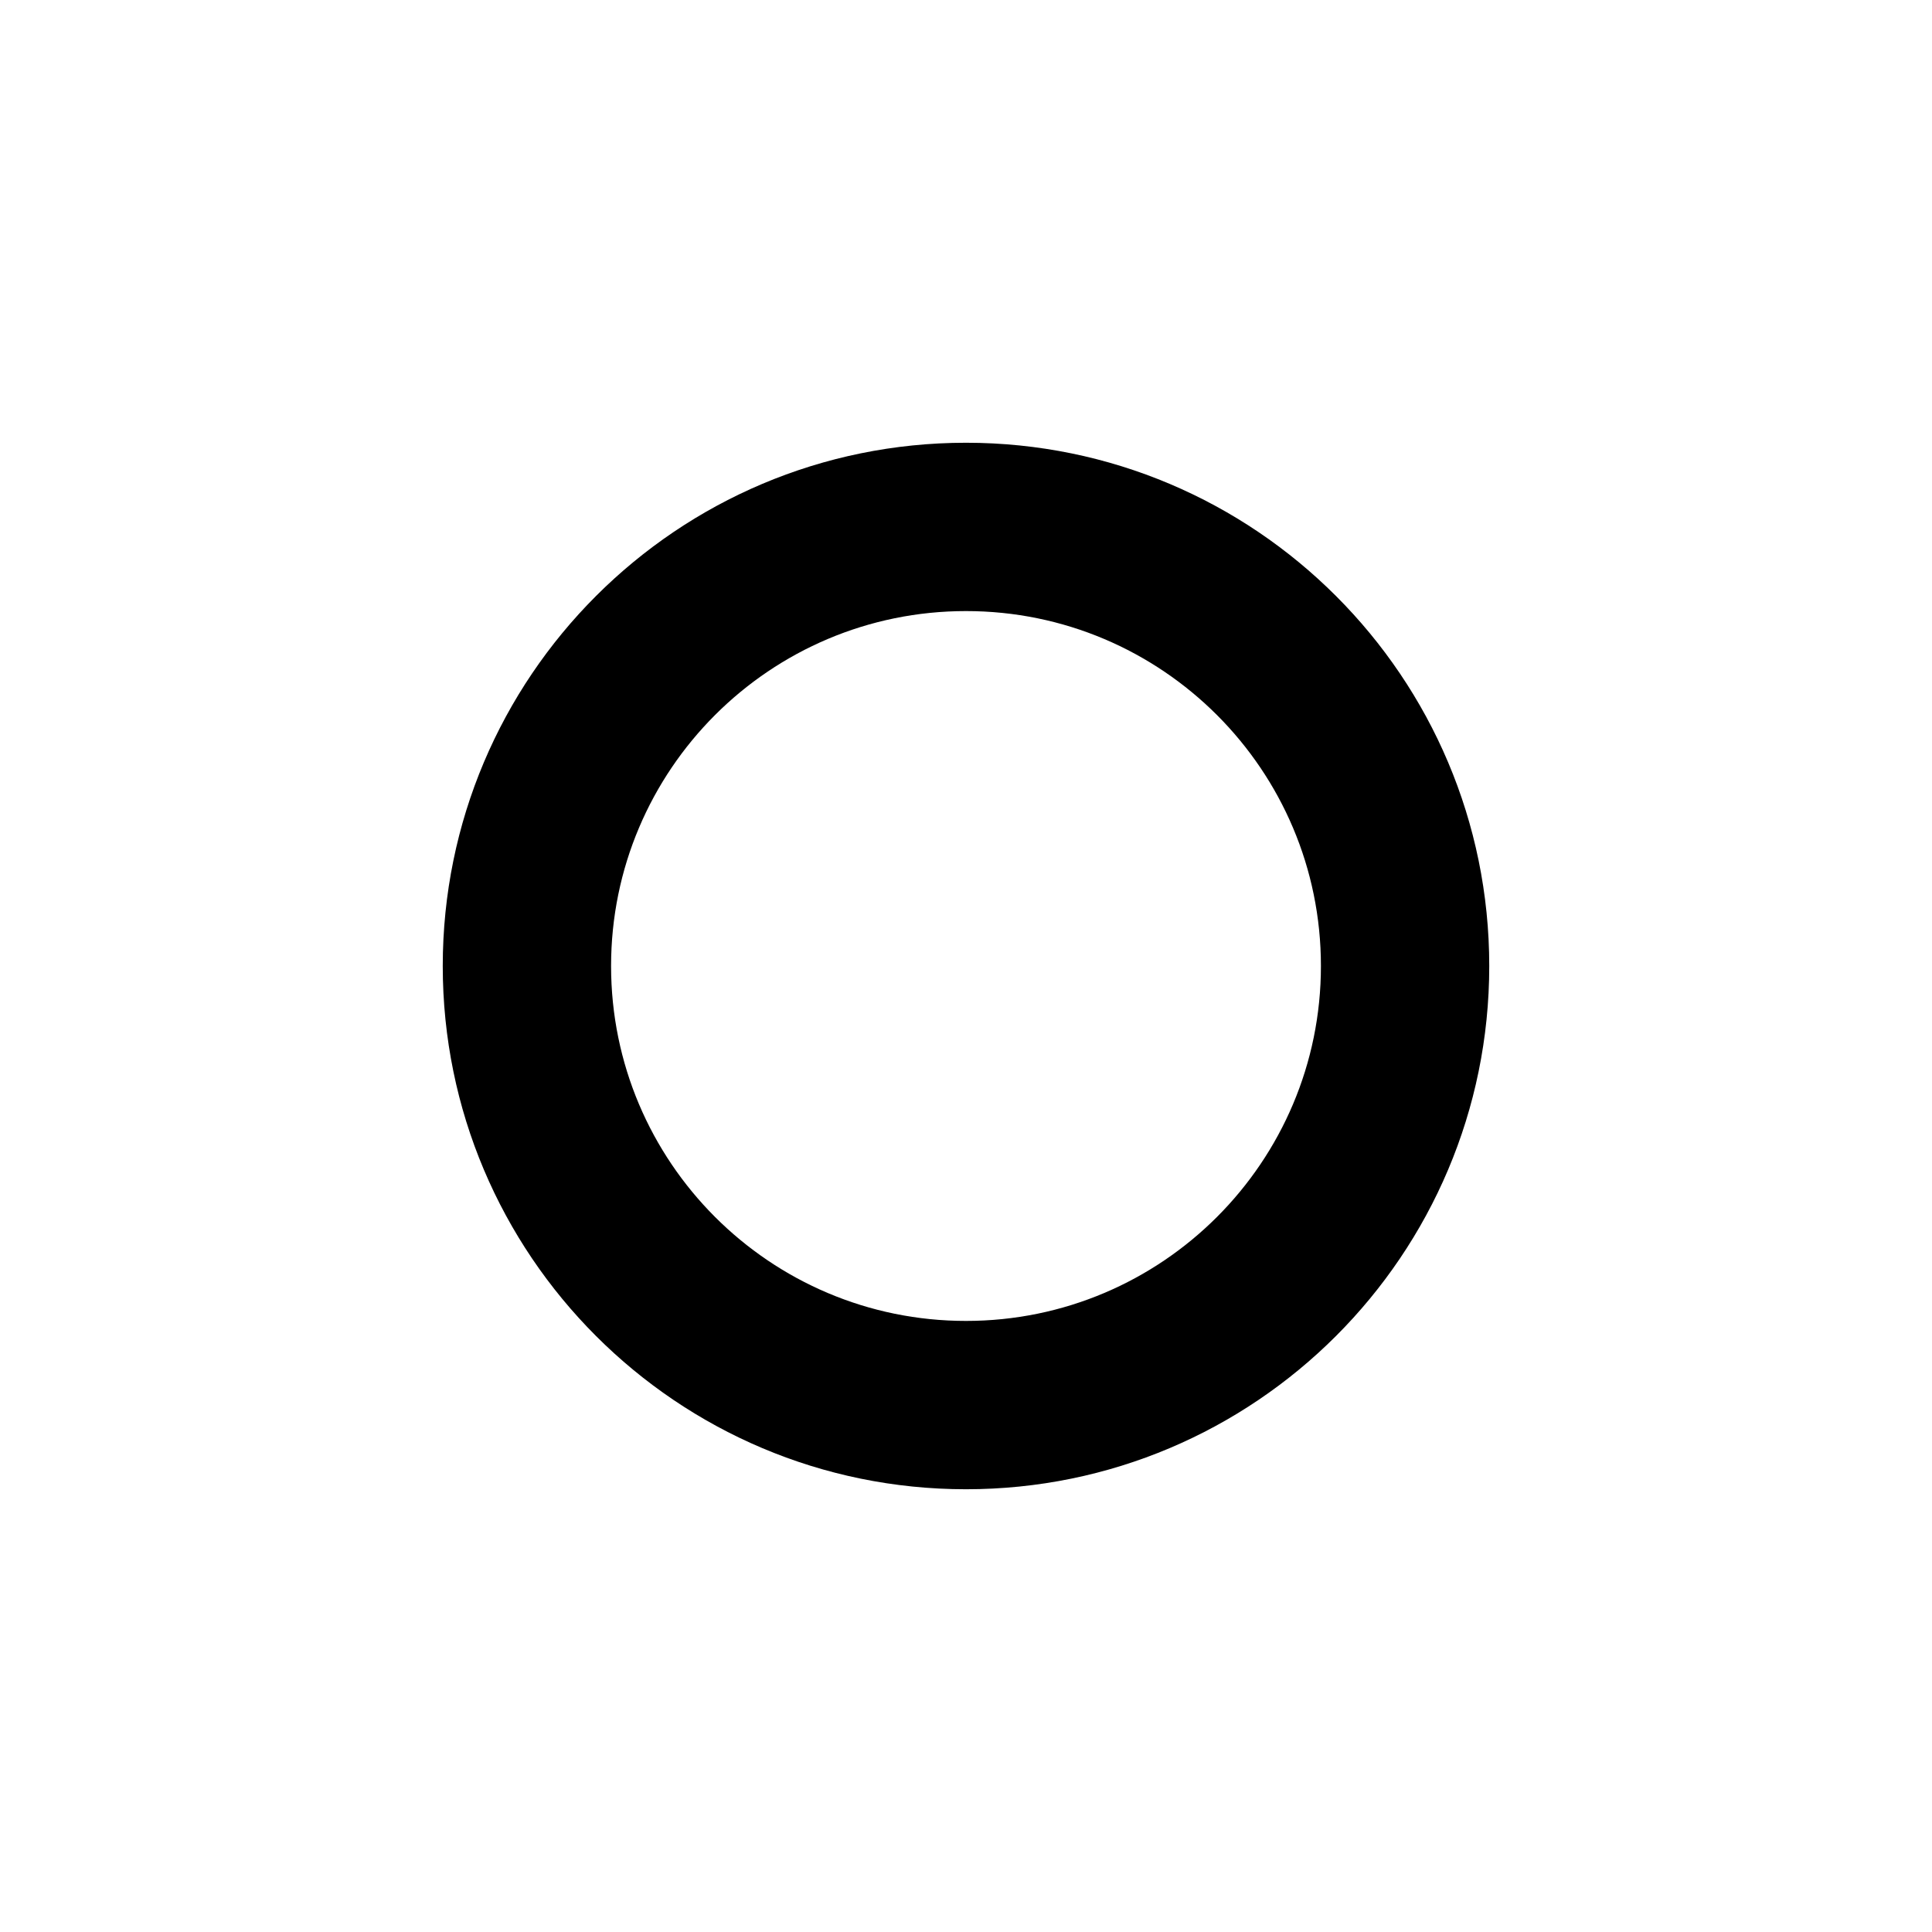
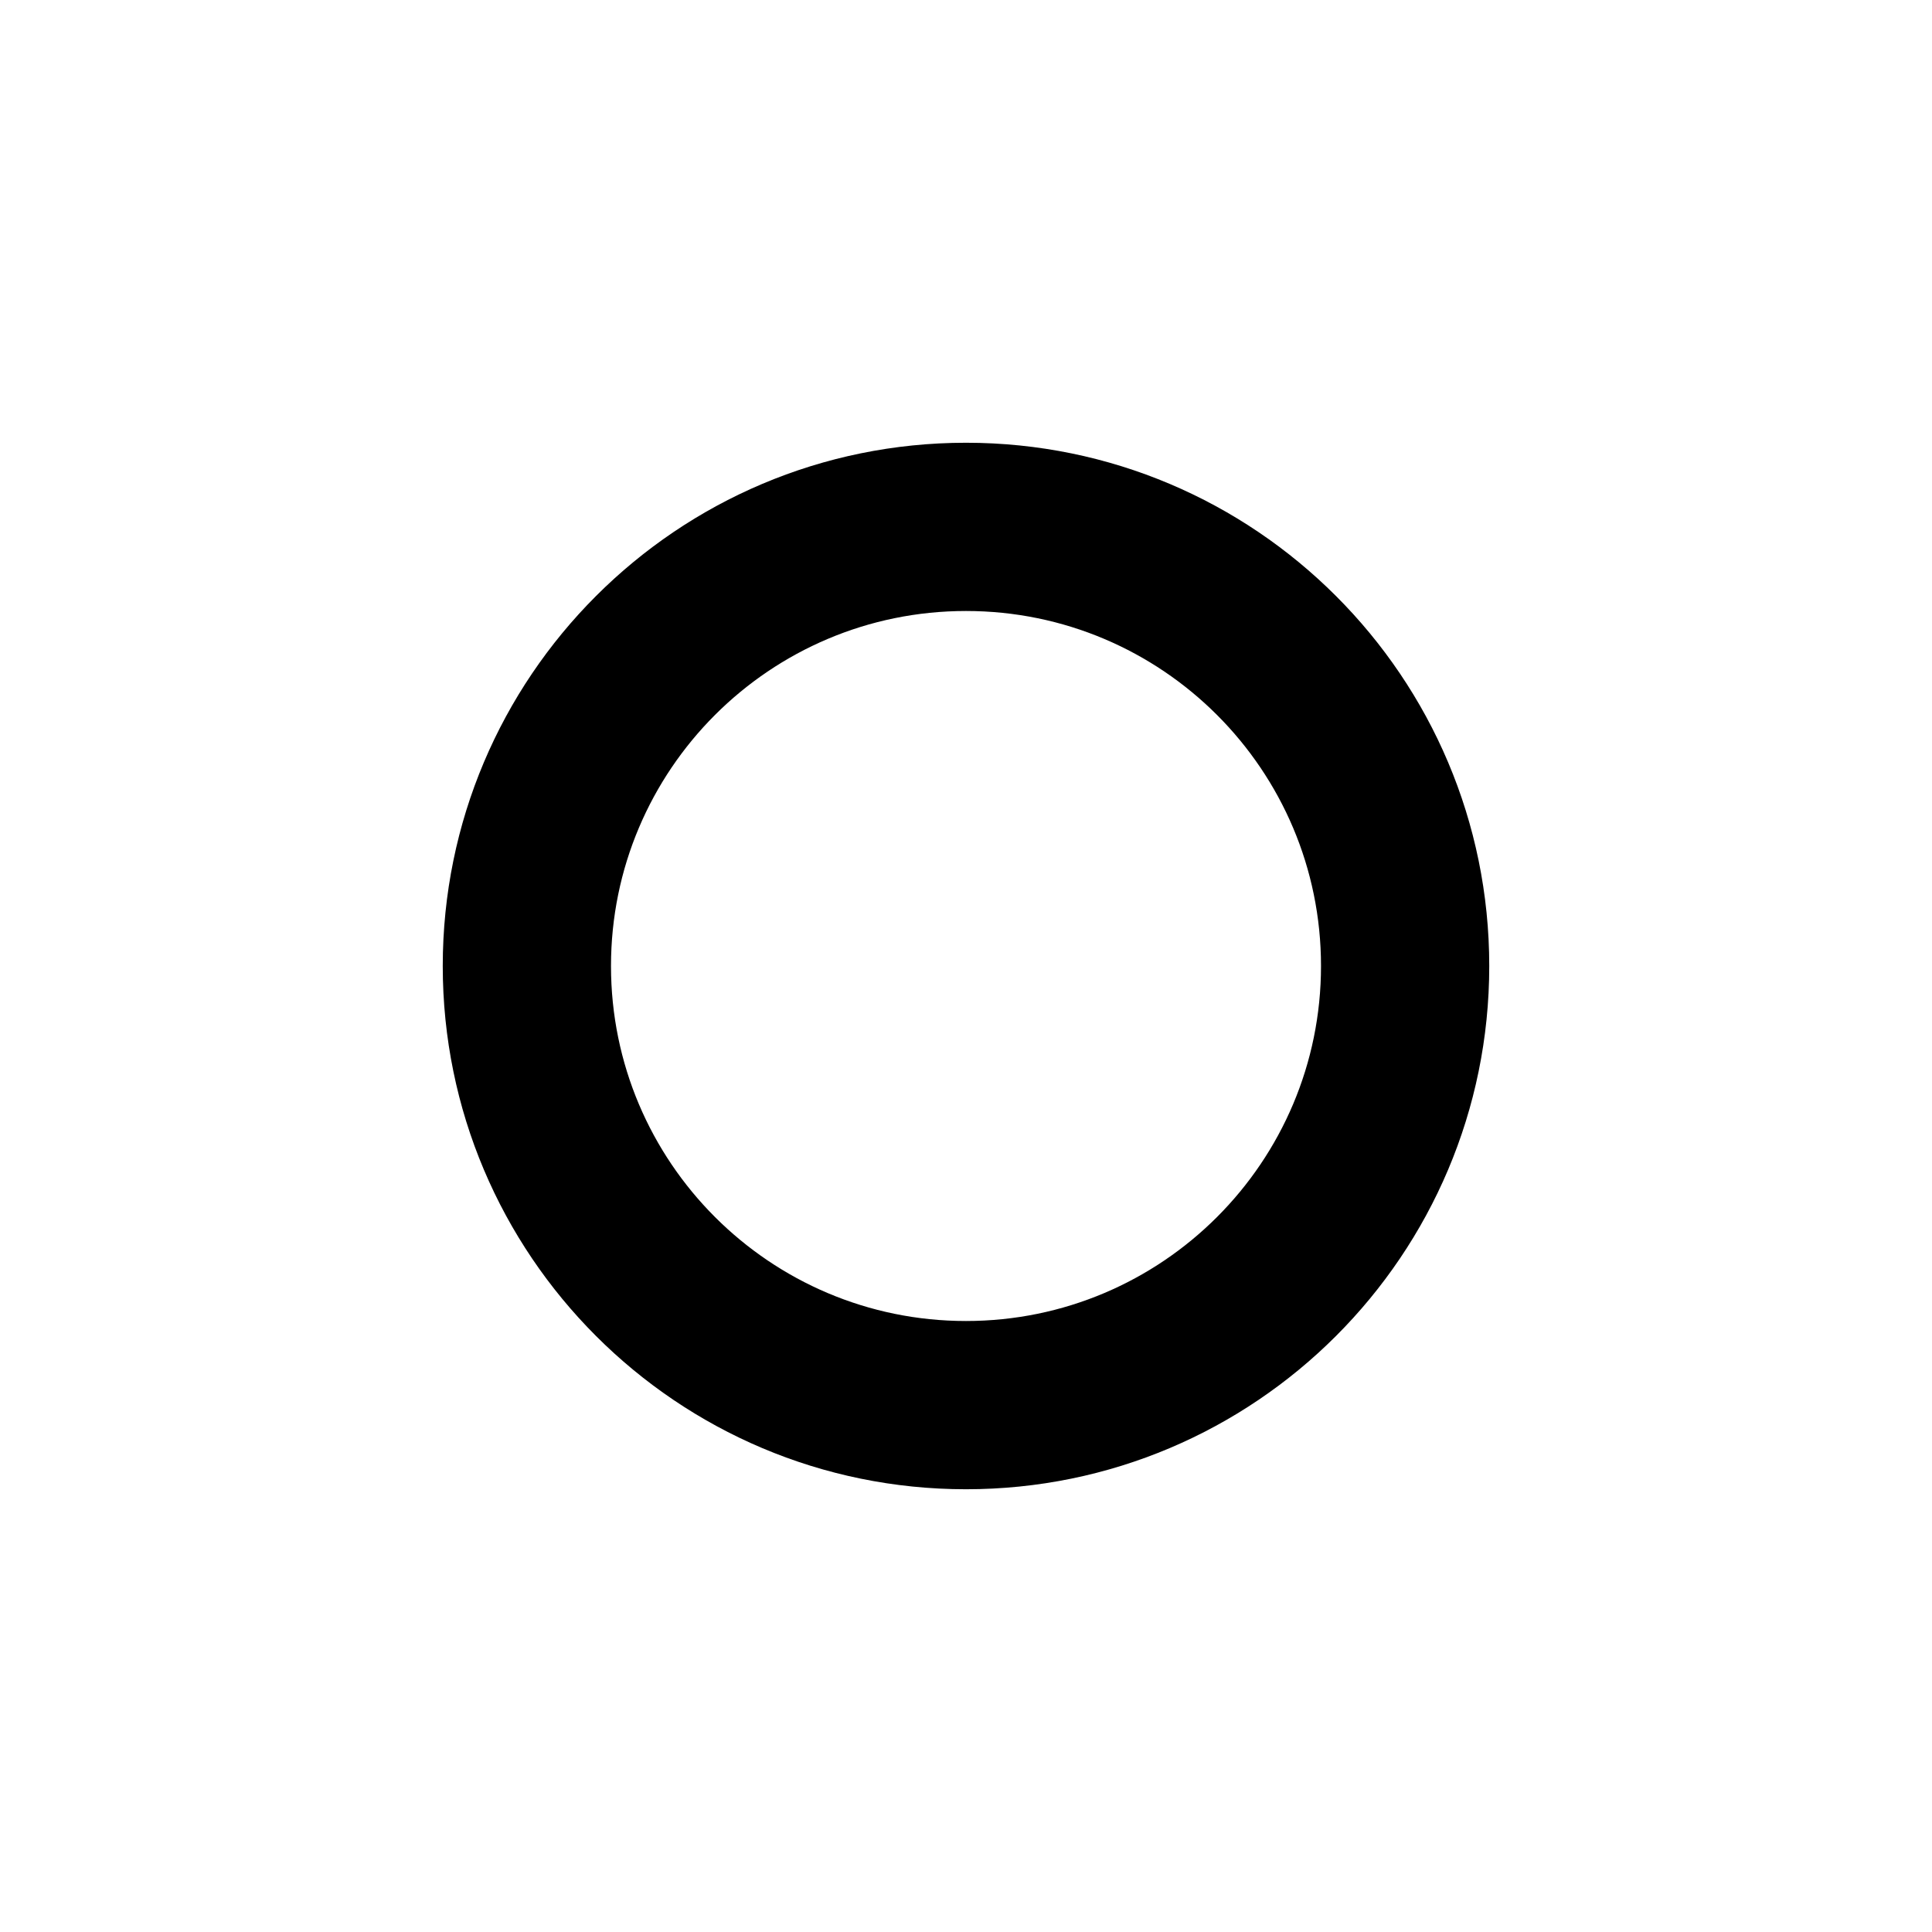
- <svg xmlns="http://www.w3.org/2000/svg" width="24" height="24" viewBox="0 0 24 24" fill="none">
-   <path fill-rule="evenodd" clip-rule="evenodd" d="M12 5.5C8.41 5.5 5.5 8.41 5.5 12C5.5 15.59 8.41 18.5 12 18.5C15.59 18.5 18.5 15.59 18.5 12C18.5 8.41 15.59 5.5 12 5.5ZM7.591 12C7.591 9.565 9.565 7.591 12 7.591C14.435 7.591 16.409 9.565 16.409 12C16.409 14.435 14.435 16.409 12 16.409C9.565 16.409 7.591 14.435 7.591 12Z" fill="black" />
+ <svg xmlns="http://www.w3.org/2000/svg" width="24" height="24" viewBox="0 0 24 24">
+   <path fill-rule="evenodd" clip-rule="evenodd" d="M12 5.5a6.5 6.5 0 1 0 0 13 6.5 6.5 0 0 0 0-13ZM7.59 12a4.41 4.41 0 1 1 8.82 0 4.41 4.41 0 0 1-8.82 0Z" />
</svg>
